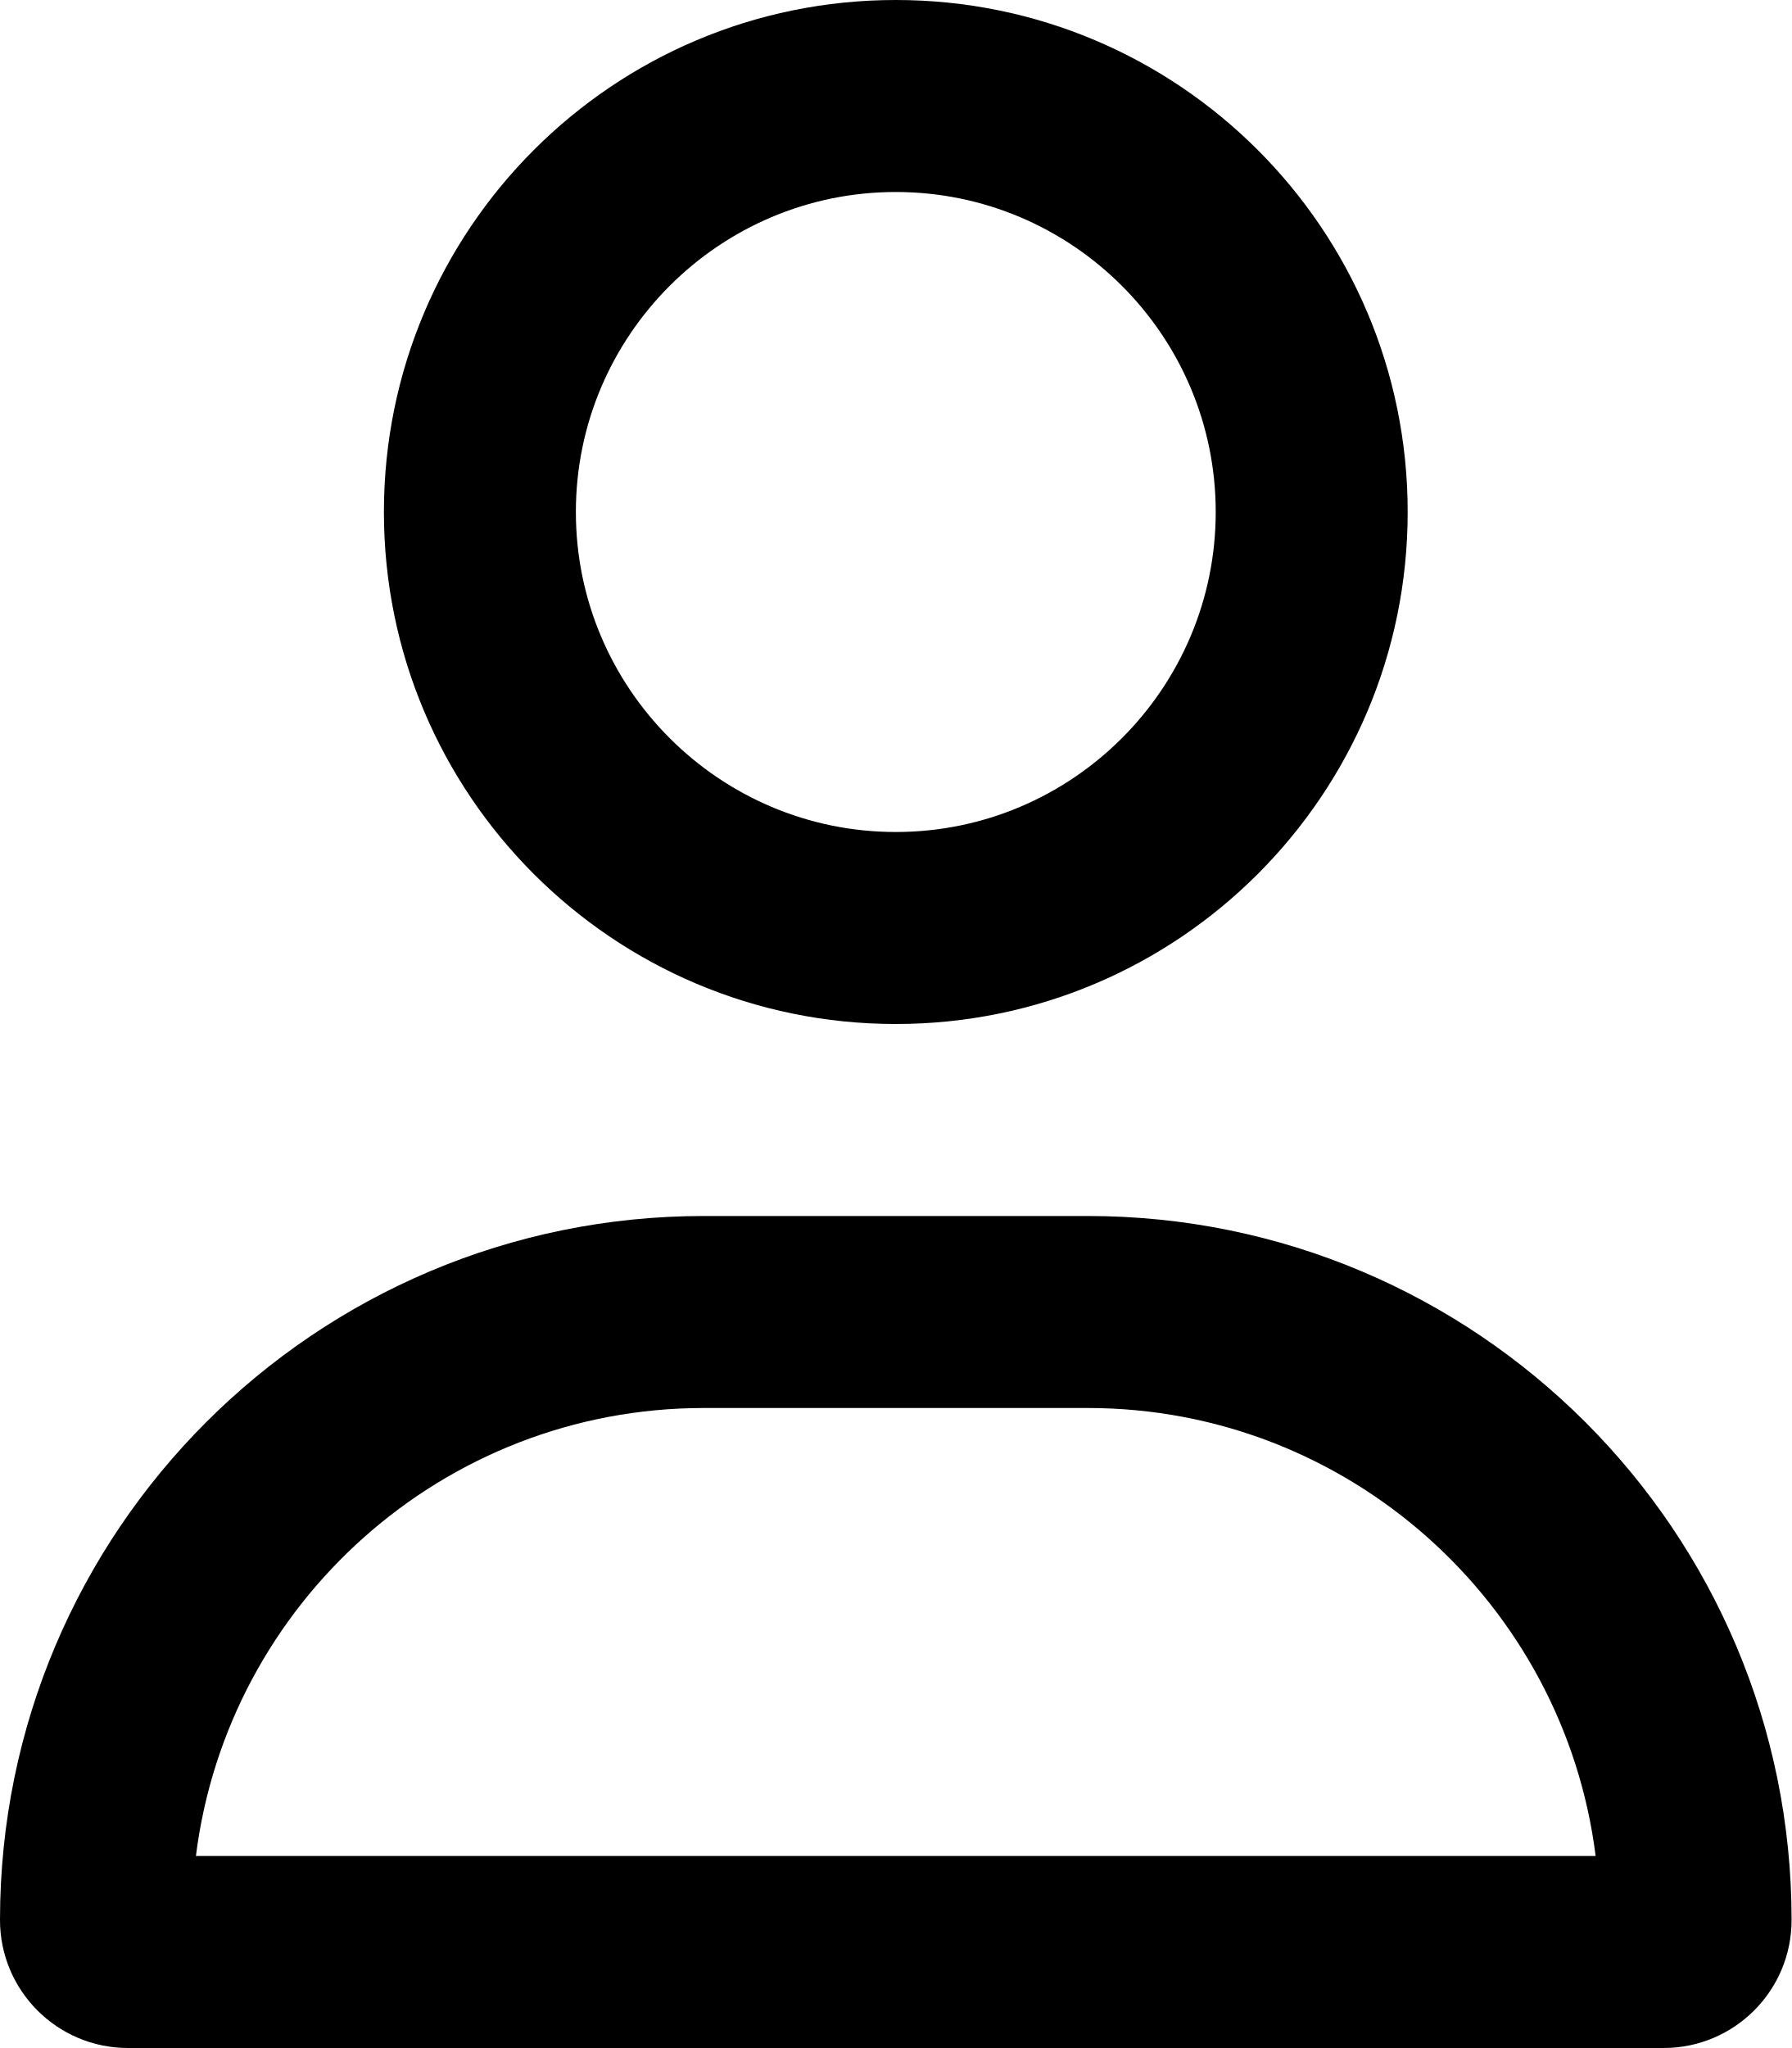
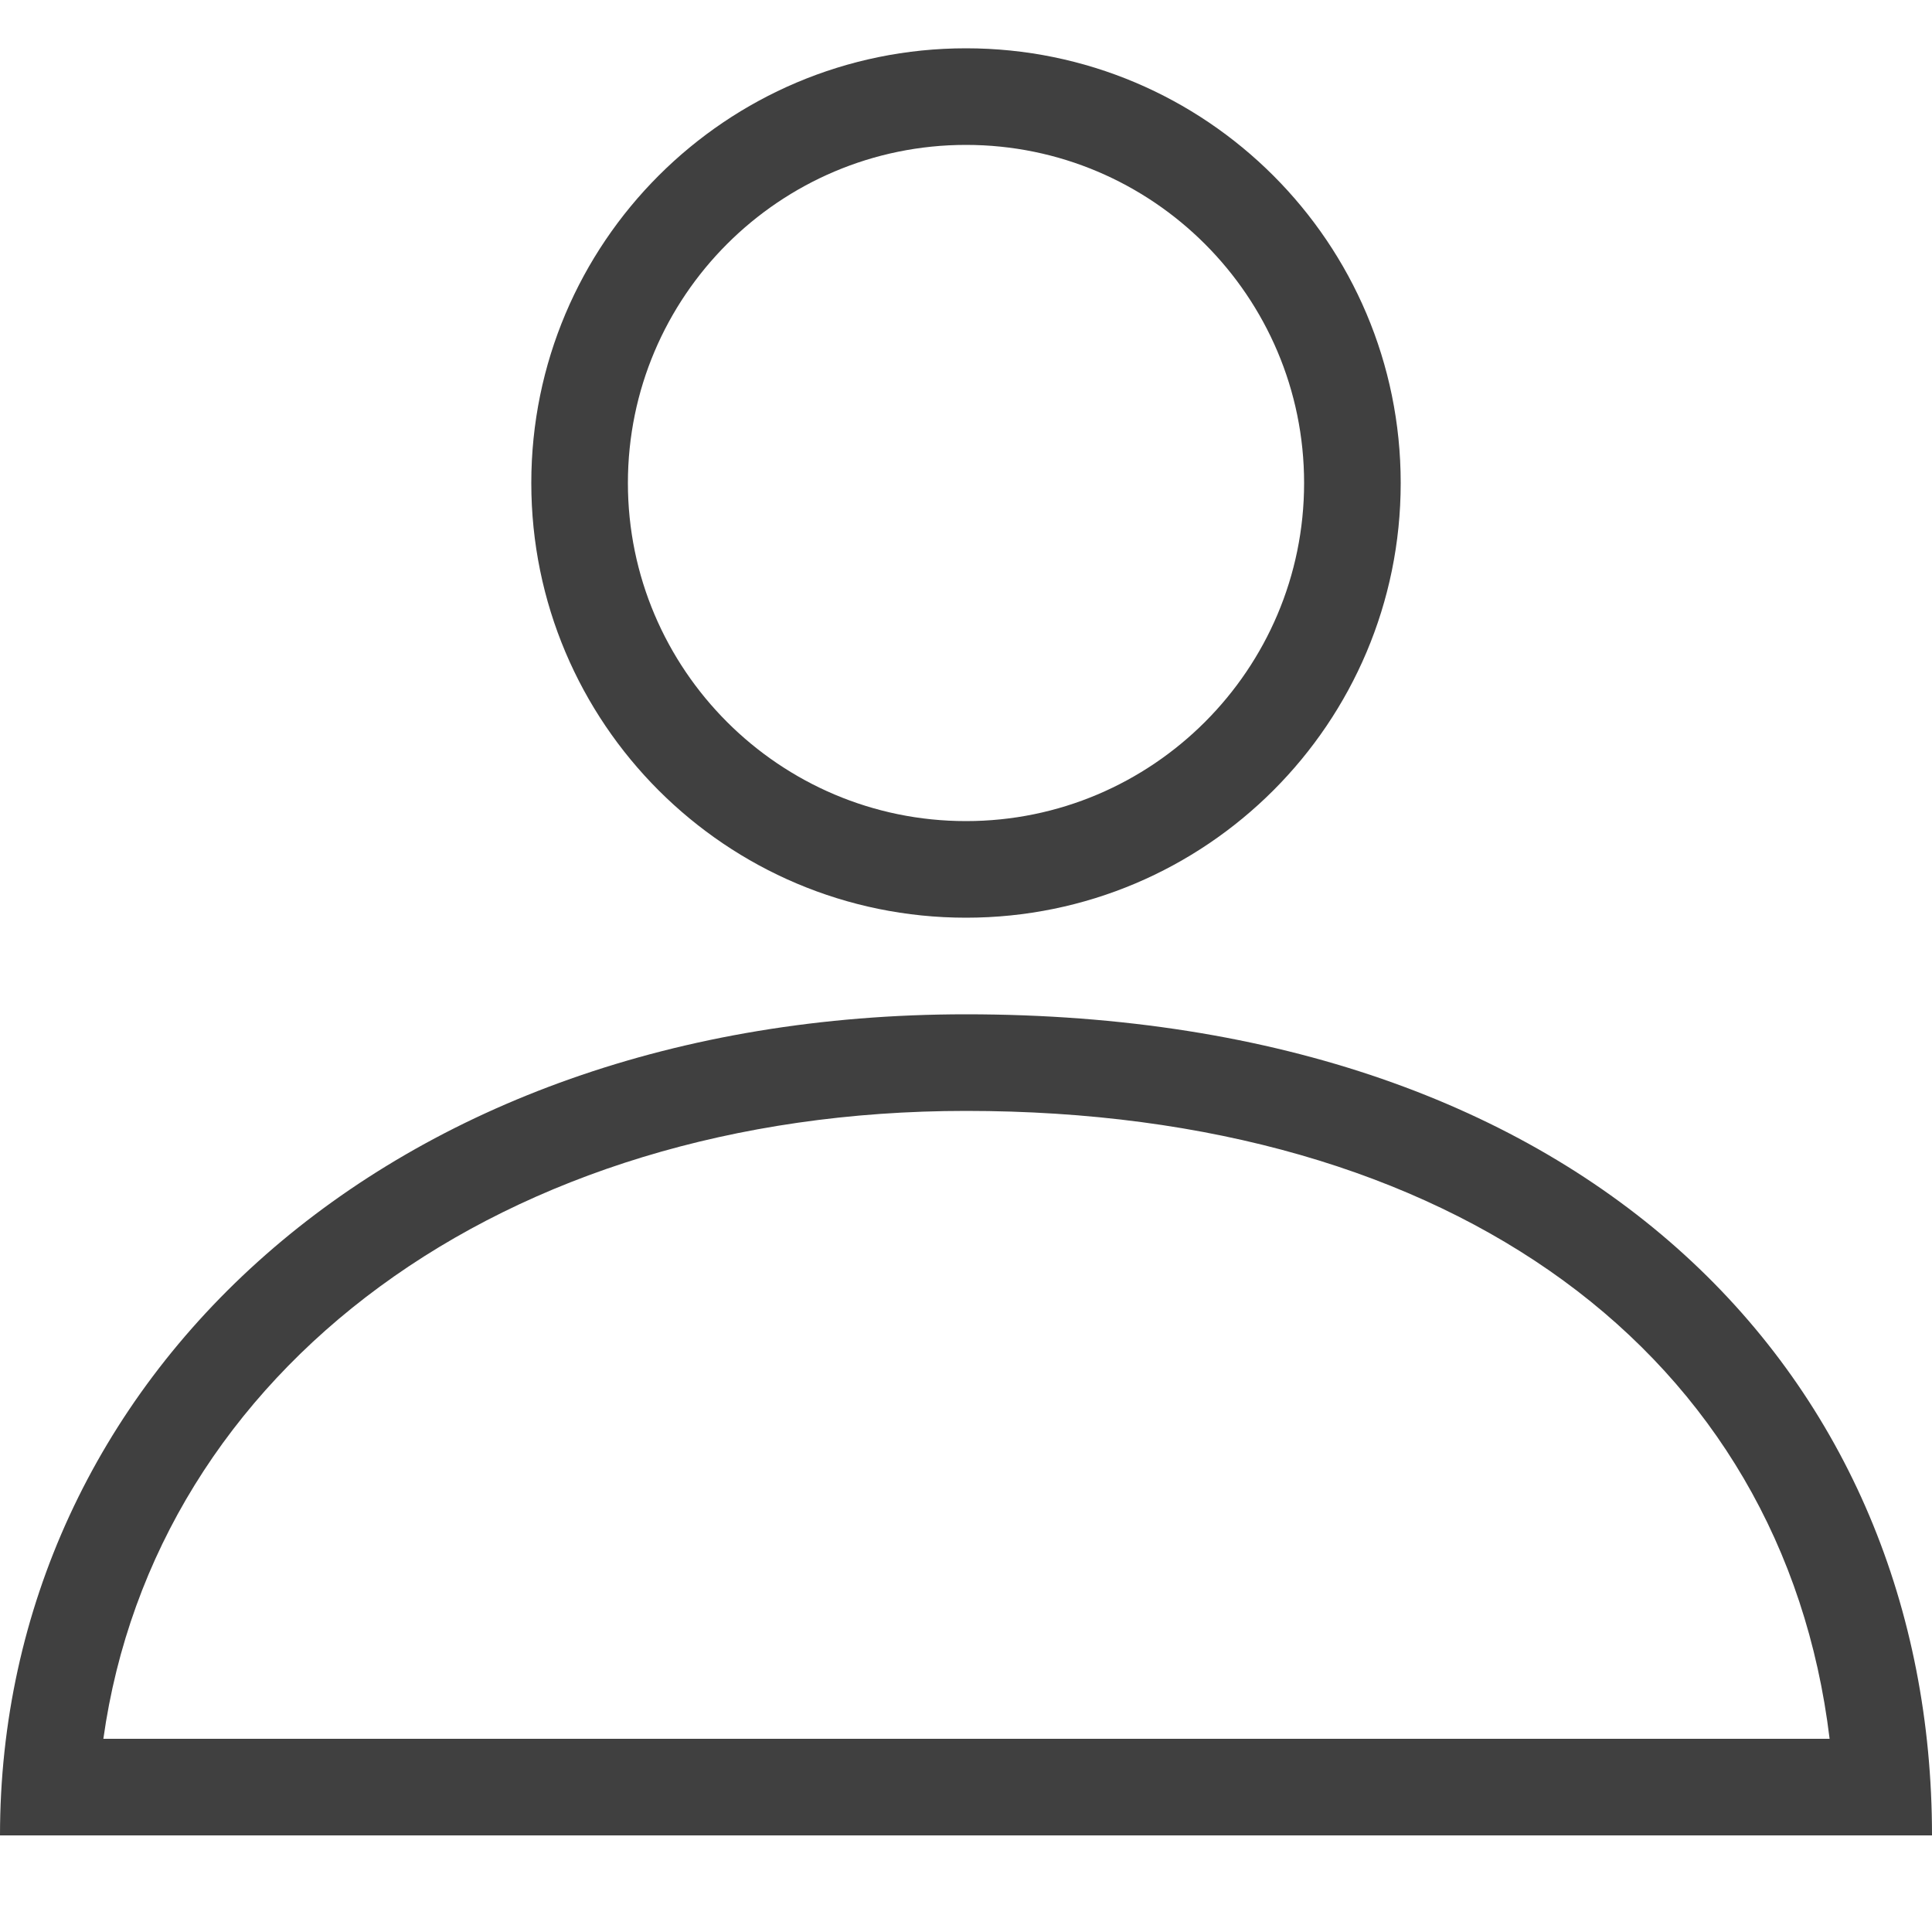
- <svg xmlns="http://www.w3.org/2000/svg" viewBox="0 0 448 512">
-   <path d="M272 304h-96C78.8 304 0 382.8 0 480c0 17.67 14.33 32 32 32h384c17.67 0 32-14.33 32-32C448 382.8 369.2 304 272 304zM48.99 464C56.89 400.9 110.8 352 176 352h96c65.16 0 119.1 48.95 127 112H48.99zM224 256c70.69 0 128-57.31 128-128c0-70.69-57.31-128-128-128S96 57.31 96 128C96 198.7 153.3 256 224 256zM224 48c44.11 0 80 35.89 80 80c0 44.11-35.89 80-80 80S144 172.1 144 128C144 83.89 179.9 48 224 48z" />
+ <svg xmlns="http://www.w3.org/2000/svg" width="20" height="20" viewBox="0 0 20 20" fill="none">
+   <path d="M10 1.5C11.93 1.5 13.5 3.07 13.5 5C13.5 6.93 11.93 8.5 10 8.5C8.07 8.5 6.5 6.93 6.5 5C6.5 3.07 8.07 1.5 10 1.5ZM10 0.5C7.515 0.5 5.5 2.515 5.5 5C5.5 7.485 7.515 9.5 10 9.5C12.485 9.5 14.5 7.485 14.5 5C14.5 2.515 12.485 0.5 10 0.5Z" fill="#404040" />
+   <path d="M10 11.5C15.055 11.5 18.46 14.02 18.94 18H1.07C1.605 14.18 5.195 11.5 10 11.5ZM10 10.5C4 10.5 0 14.305 0 19H20C20 14.305 16.5 10.5 10 10.5Z" fill="#404040" />
</svg>
